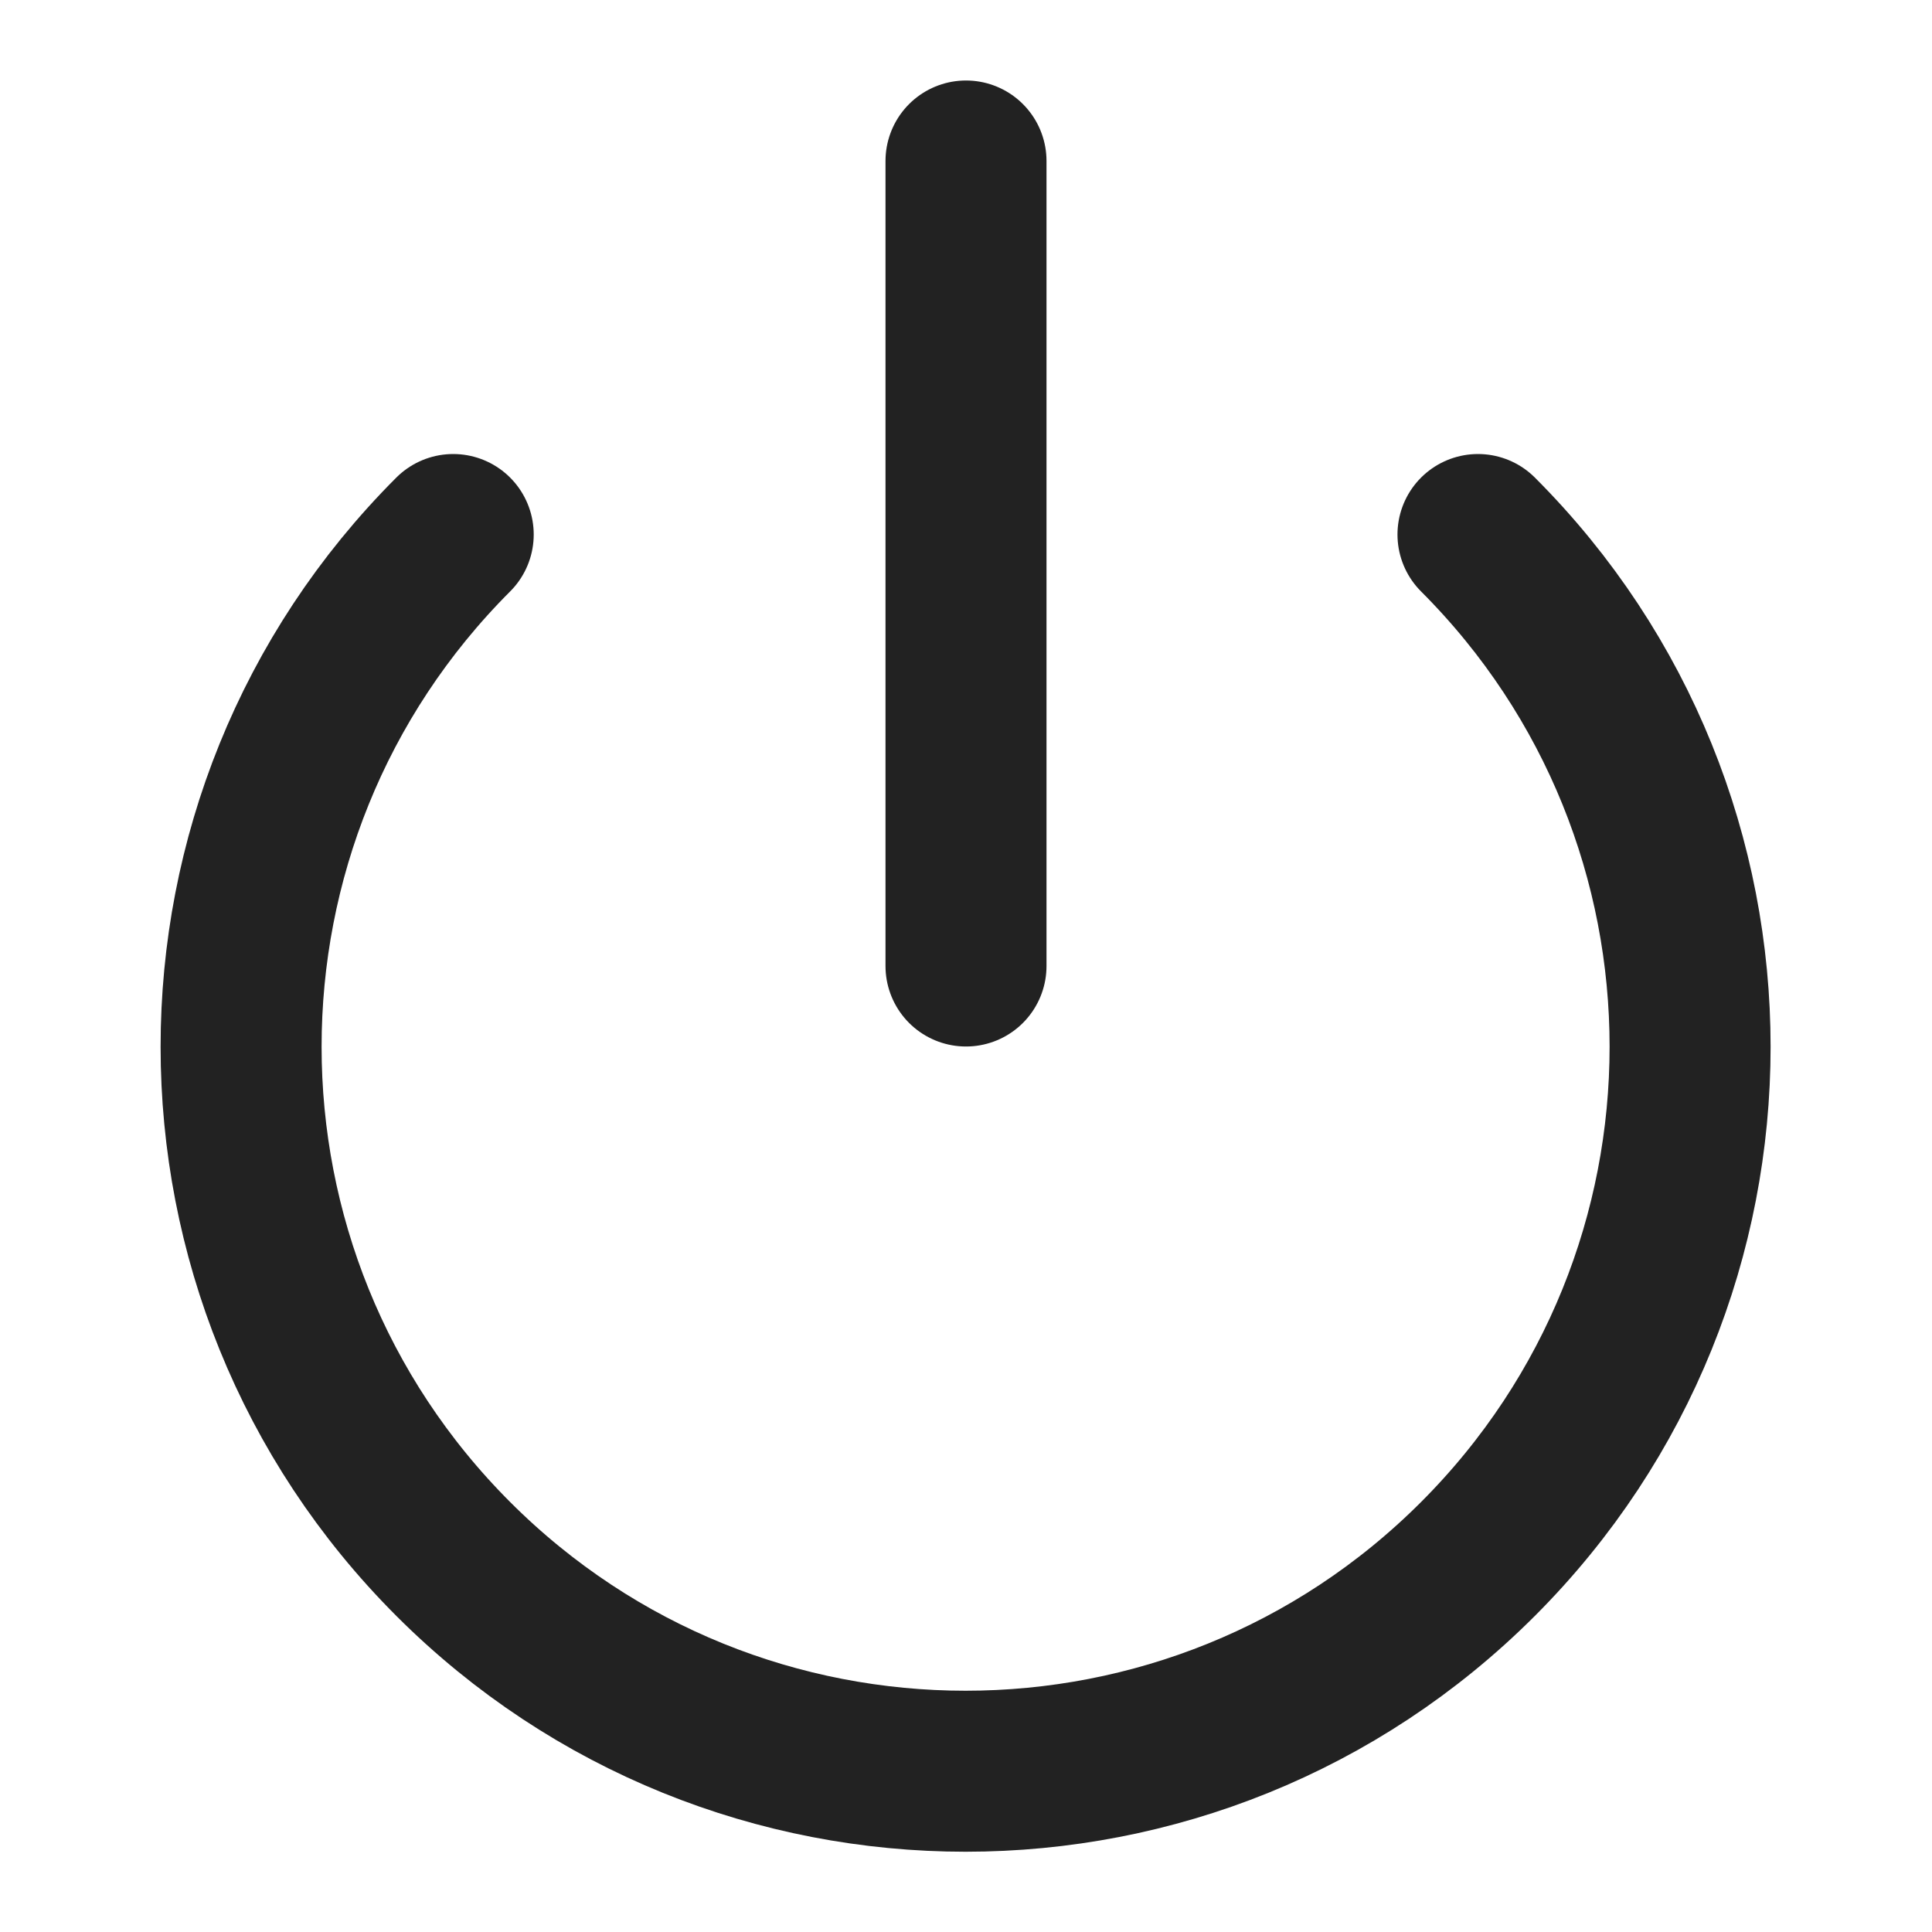
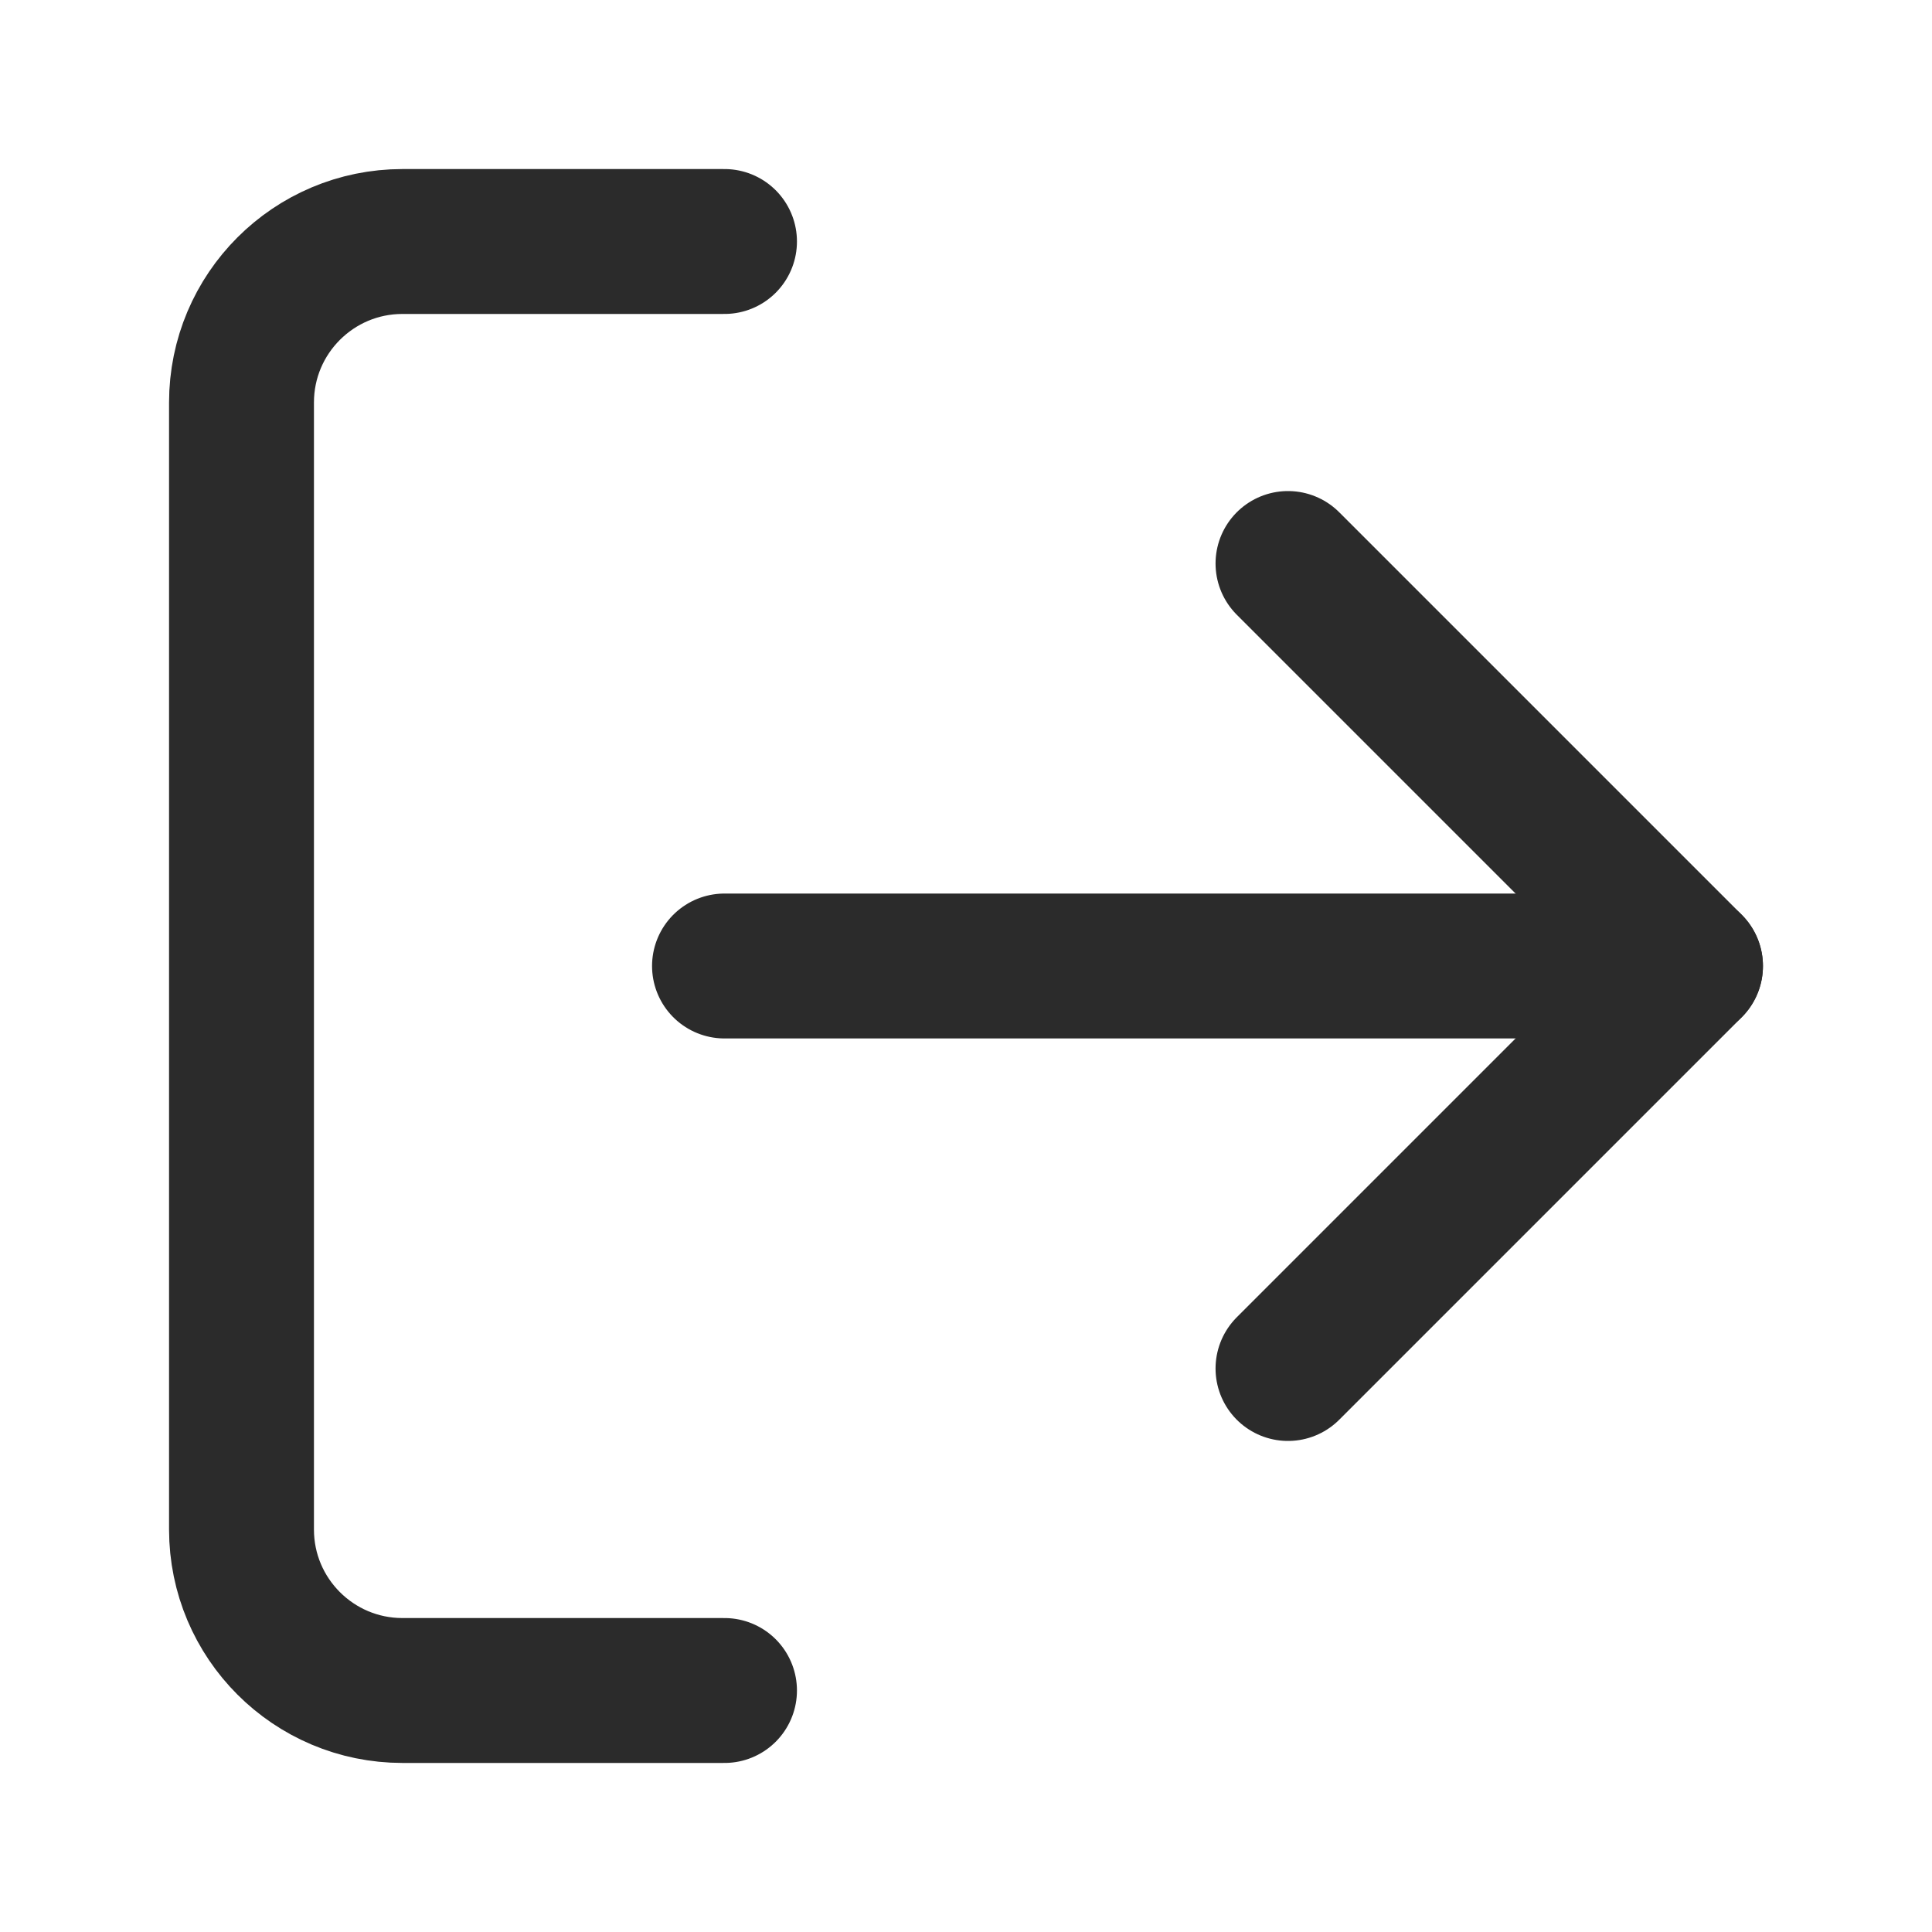
- <svg xmlns="http://www.w3.org/2000/svg" width="24" height="24" viewBox="0 0 24 24" fill="none" stroke="#222222" stroke-width="2" stroke-linecap="round" stroke-linejoin="round">
-   <path d="M18.36 6.64a9 9 0 1 1-12.73 0" />
-   <line x1="12" y1="2" x2="12" y2="12" />
+ <svg xmlns="http://www.w3.org/2000/svg" width="24" height="24" viewBox="0 0 24 24" fill="none" stroke="#2b2b2b" stroke-width="1.8" stroke-linecap="round" stroke-linejoin="round">
+   <path d="M9 21H5a2 2 0 0 1-2-2V5a2 2 0 0 1 2-2h4" />
+   <polyline points="16 17 21 12 16 7" />
+   <line x1="21" y1="12" x2="9" y2="12" />
</svg>
